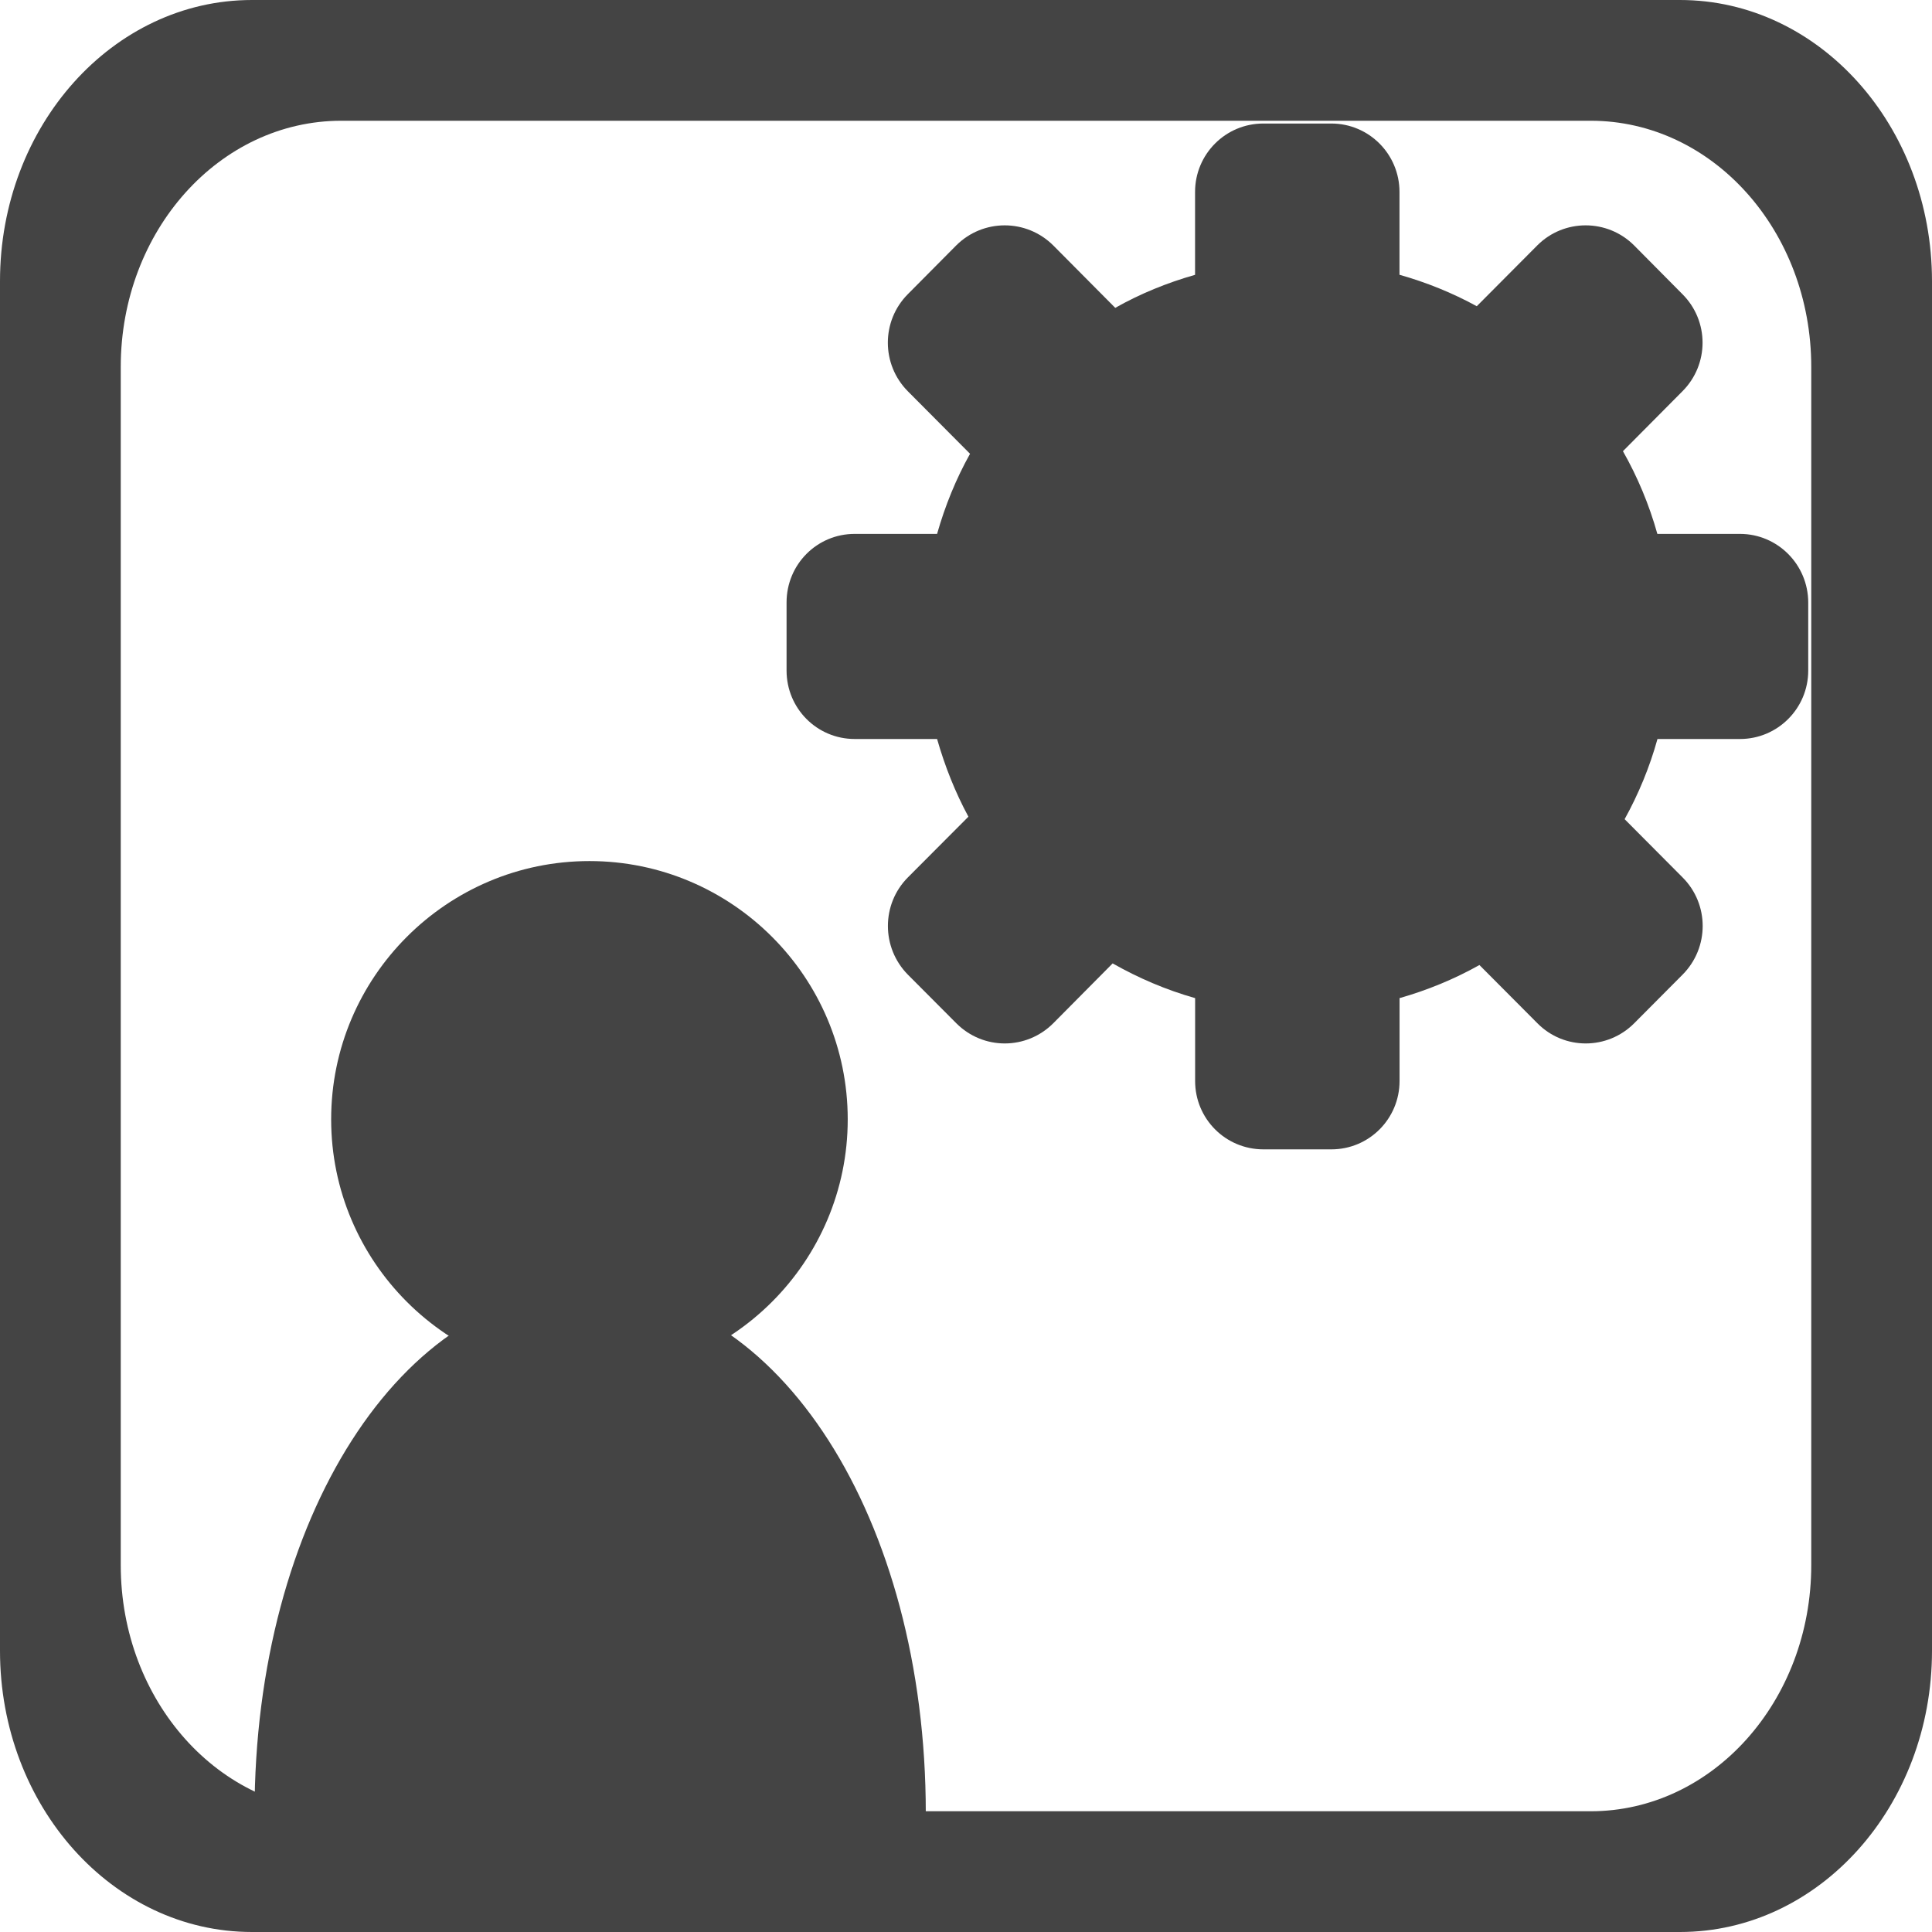
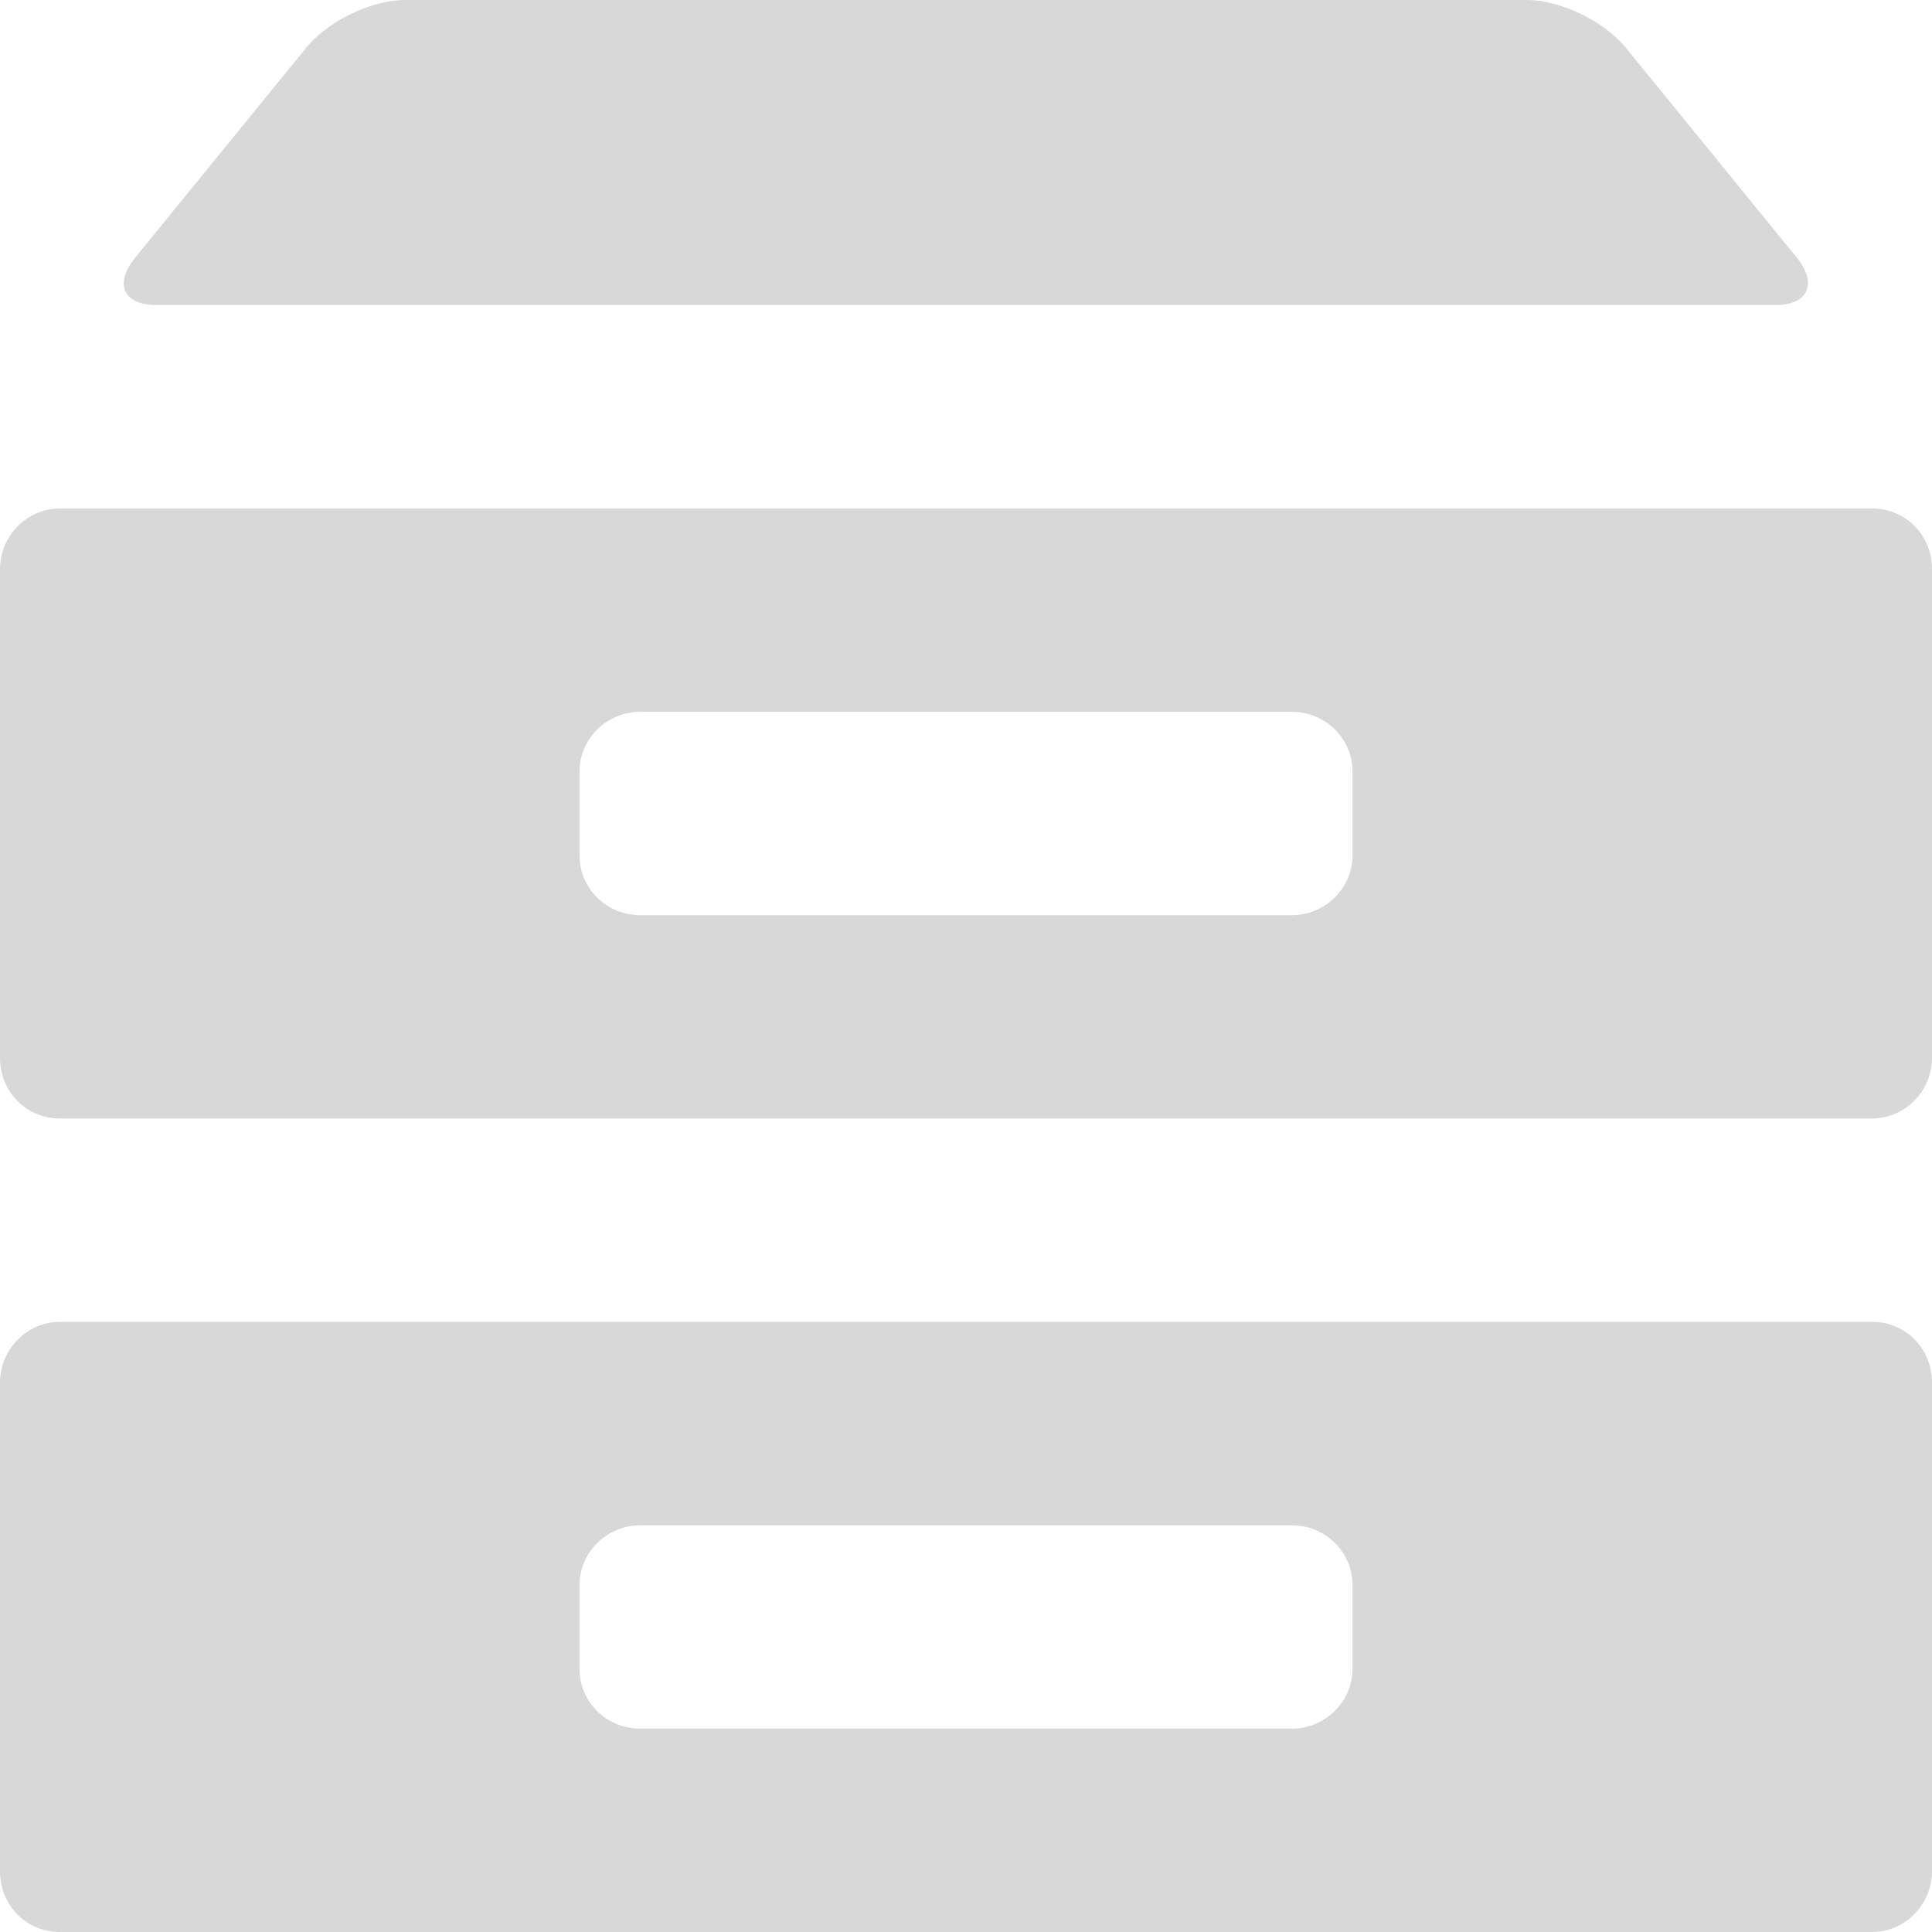
- <svg xmlns="http://www.w3.org/2000/svg" version="1.1" width="32" height="32" viewBox="0 0 32 32">
-   <path fill="#444444" d="M28.819 8.843h-1.368c-0.136-0.486-0.329-0.945-0.57-1.37l0.985-0.992c0.445-0.445 0.445-1.165 0-1.609l-0.801-0.808c-0.443-0.442-1.161-0.442-1.602 0l-1.003 1.008c-0.402-0.22-0.831-0.394-1.28-0.521v-1.372c0-0.625-0.505-1.133-1.129-1.133h-1.126c-0.627 0-1.131 0.508-1.131 1.133v1.373c-0.465 0.132-0.91 0.314-1.322 0.547l-1.028-1.035c-0.446-0.442-1.16-0.442-1.605 0l-0.802 0.808c-0.442 0.444-0.442 1.164 0 1.609l1.030 1.035c-0.231 0.413-0.413 0.859-0.546 1.327h-1.365c-0.625 0-1.128 0.506-1.128 1.135v1.129c0 0.626 0.503 1.133 1.128 1.133h1.365c0.129 0.451 0.3 0.882 0.519 1.287l-1.002 1.005c-0.442 0.444-0.442 1.165 0 1.612l0.802 0.805c0.445 0.445 1.159 0.445 1.605 0l0.984-0.992c0.427 0.242 0.882 0.438 1.366 0.575v1.373c0 0.626 0.504 1.132 1.131 1.132h1.126c0.624 0 1.129-0.506 1.129-1.132v-1.373c0.464-0.132 0.907-0.315 1.323-0.548l0.961 0.965c0.44 0.445 1.158 0.445 1.602 0l0.801-0.805c0.445-0.447 0.445-1.168 0-1.612l-0.959-0.964c0.229-0.414 0.414-0.859 0.544-1.328h1.368c0.622 0 1.129-0.507 1.129-1.133v-1.129c-0.002-0.629-0.509-1.135-1.131-1.135zM21.487 13.939c-1.869 0-3.385-1.521-3.385-3.397 0-1.877 1.516-3.399 3.385-3.399s3.387 1.522 3.387 3.399c0 1.876-1.518 3.397-3.387 3.397z" />
-   <path fill="#444444" d="M25.276 10.739c0 2.092-1.696 3.788-3.788 3.788s-3.788-1.696-3.788-3.788c0-2.092 1.696-3.788 3.788-3.788s3.788 1.696 3.788 3.788z" />
-   <path fill="#444444" d="M13.041 18.54c0 1.81-1.468 3.278-3.278 3.278s-3.278-1.468-3.278-3.278c0-1.81 1.468-3.278 3.278-3.278s3.278 1.468 3.278 3.278z" />
-   <path fill="#444444" d="M9.763 22.817c-2.359 0-4.278-1.919-4.278-4.277 0-2.359 1.919-4.278 4.278-4.278s4.278 1.919 4.278 4.278c0 2.358-1.919 4.277-4.278 4.277zM9.763 16.262c-1.256 0-2.278 1.022-2.278 2.278s1.022 2.277 2.278 2.277 2.278-1.021 2.278-2.277-1.022-2.278-2.278-2.278z" />
-   <path fill="#444444" d="M14.334 30.027c0-4.244-2.041-7.685-4.559-7.685s-4.559 3.44-4.559 7.685h9.118z" />
-   <path fill="#444444" d="M15.334 30.027h-2c0-3.561-1.663-6.685-3.559-6.685s-3.559 3.124-3.559 6.685h-2c0-4.87 2.442-8.685 5.559-8.685s5.559 3.815 5.559 8.685z" />
-   <path fill="#444444" d="M4.173 0c-2.305 0-4.173 2.086-4.173 4.658zM0 4.658v22.684c0 2.572 1.868 4.658 4.173 4.658h23.653c2.305 0 4.174-2.086 4.174-4.658v-22.684c0-2.572-1.869-4.658-4.174-4.658h-23.653zM5.652 2h20.696c2.017 0 3.652 1.824 3.652 4.076v19.848c0 2.25-1.635 4.076-3.652 4.076h-20.696c-2.018 0-3.652-1.826-3.652-4.076v-19.848c0-2.252 1.634-4.076 3.652-4.076z" />
+ <svg xmlns="http://www.w3.org/2000/svg" width="16px" height="16px" viewBox="0 0 16 16" version="1.1">
+   <defs />
+   <g id="Welcome" stroke="none" stroke-width="1" fill="none" fill-rule="evenodd">
+     <g id="Desktop-Copy-2" transform="translate(-19, -142)" fill="#D8D8D8">
+       <g id="侧边栏-展开" transform="translate(0, 28)">
+         <g id="展开" transform="translate(0, 22)">
+           <path d="M21.536,92.395 C21.713,92.177 22.072,92 22.353,92 L31.647,92 C31.921,92 32.284,92.174 32.464,92.395 L33.879,94.132 C34.056,94.35 33.974,94.526 33.704,94.526 L20.296,94.526 C20.022,94.526 19.941,94.353 20.121,94.132 L21.536,92.395 Z M19,96.713 C19,96.436 19.226,96.211 19.496,96.211 L34.504,96.211 C34.778,96.211 35,96.428 35,96.713 L35,100.76 C35,101.038 34.774,101.263 34.504,101.263 L19.496,101.263 C19.222,101.263 19,101.046 19,100.76 L19,96.713 Z M19,103.45 C19,103.173 19.226,102.947 19.496,102.947 L34.504,102.947 C34.778,102.947 35,103.164 35,103.45 L35,107.497 C35,107.775 34.774,108 34.504,108 L19.496,108 C19.222,108 19,107.783 19,107.497 L19,103.45 Z M23.799,98.391 L23.799,99.083 C23.799,99.359 24.024,99.579 24.302,99.579 L29.698,99.579 C29.973,99.579 30.201,99.357 30.201,99.083 L30.201,98.391 C30.201,98.115 29.976,97.895 29.698,97.895 L24.302,97.895 C24.027,97.895 23.799,98.117 23.799,98.391 Z M23.799,105.128 L23.799,105.82 C23.799,106.096 24.024,106.316 24.302,106.316 L29.698,106.316 C29.973,106.316 30.201,106.094 30.201,105.82 L30.201,105.128 C30.201,104.852 29.976,104.632 29.698,104.632 L24.302,104.632 C24.027,104.632 23.799,104.854 23.799,105.128 Z" id="管理" />
+         </g>
+       </g>
+     </g>
+   </g>
</svg>
